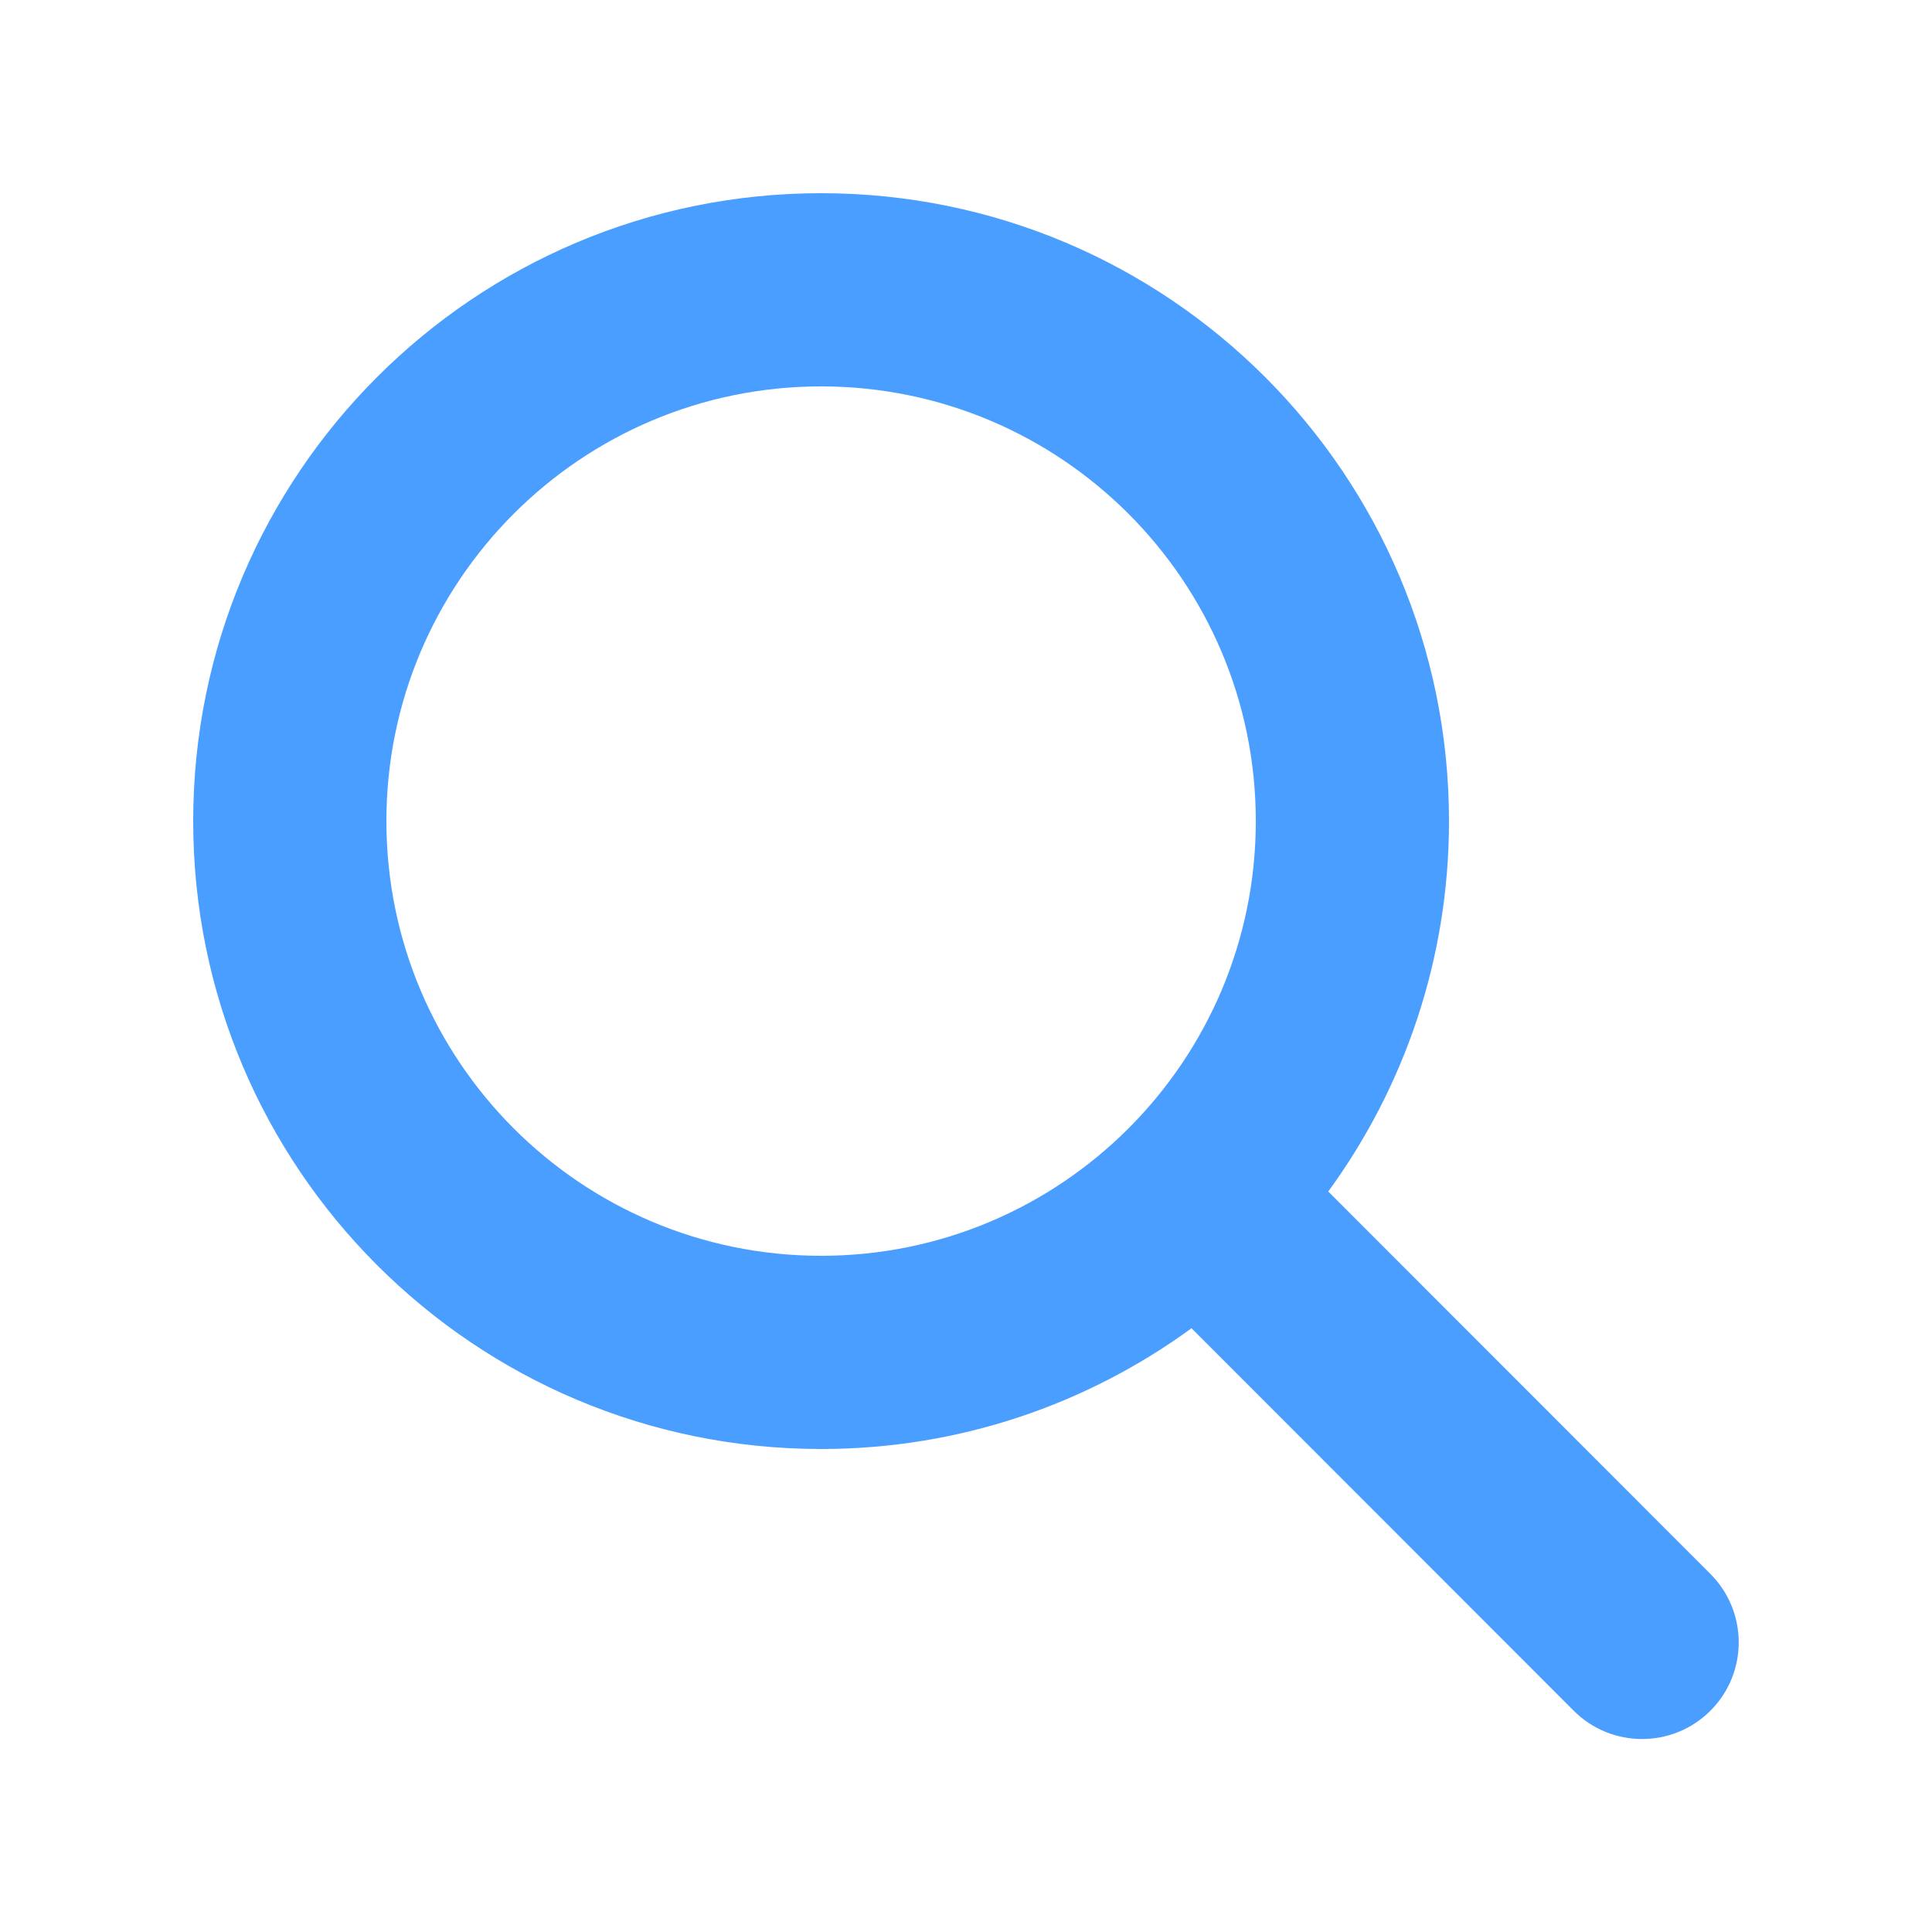
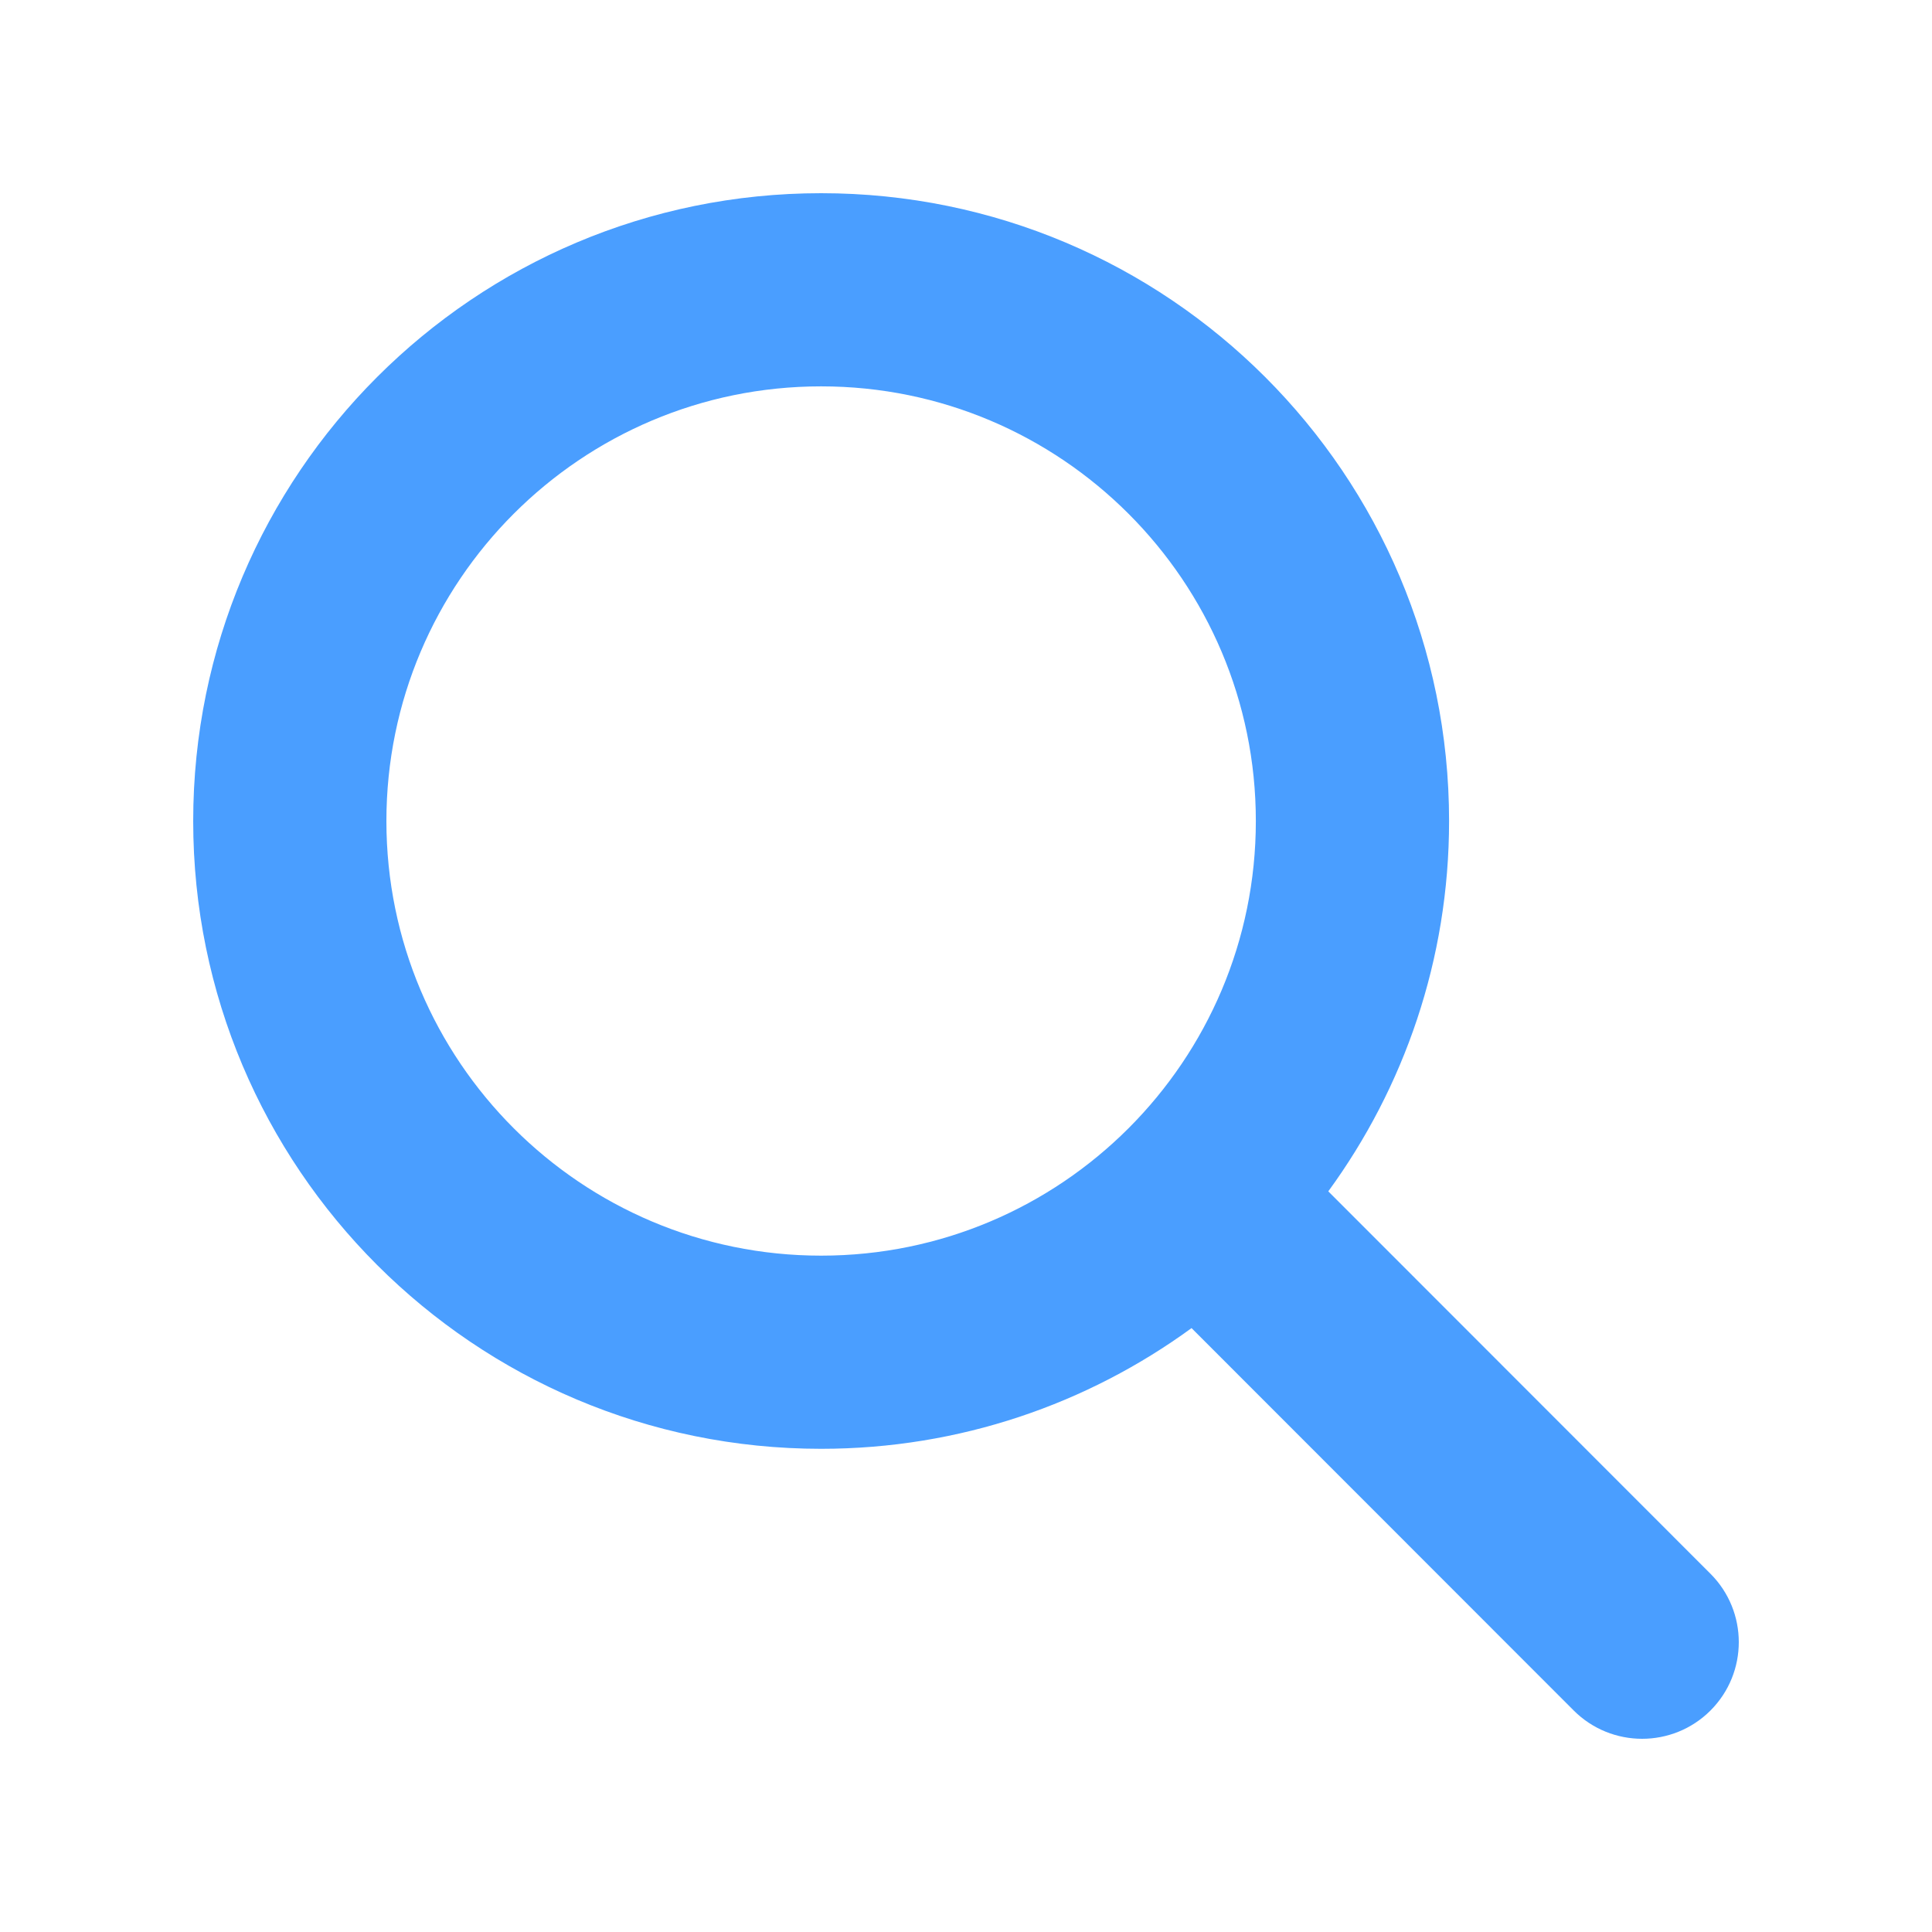
<svg xmlns="http://www.w3.org/2000/svg" width="50" height="50" viewBox="0 0 50 50" fill="none">
-   <path d="M37.5 21.25C37.5 24.836 36.336 28.148 34.375 30.836L44.266 40.734C45.242 41.711 45.242 43.297 44.266 44.273C43.289 45.25 41.703 45.25 40.727 44.273L30.836 34.375C28.148 36.336 24.836 37.5 21.25 37.5C12.273 37.5 5 30.227 5 21.25C5 12.273 12.273 5 21.25 5C30.227 5 37.5 12.273 37.5 21.25ZM21.25 32.5C27.461 32.5 32.5 27.461 32.5 21.25C32.5 15.039 27.461 10 21.25 10C15.039 10 10 15.039 10 21.25C10 27.461 15.039 32.5 21.25 32.5Z" fill="#4A9EFF" />
+   <path d="M37.502 21.248C37.502 24.833 36.337 28.145 34.376 30.832L44.267 40.729C45.244 41.706 45.244 43.291 44.267 44.268C43.291 45.244 41.705 45.244 40.728 44.268L30.837 34.371C28.15 36.331 24.837 37.495 21.251 37.495C12.274 37.495 5 30.223 5 21.248C5 12.272 12.274 5 21.251 5C30.228 5 37.502 12.272 37.502 21.248ZM21.251 32.496C27.462 32.496 32.501 27.458 32.501 21.248C32.501 15.038 27.462 9.999 21.251 9.999C15.04 9.999 10 15.038 10 21.248C10 27.458 15.04 32.496 21.251 32.496Z" fill="#4A9EFF" />
</svg>
